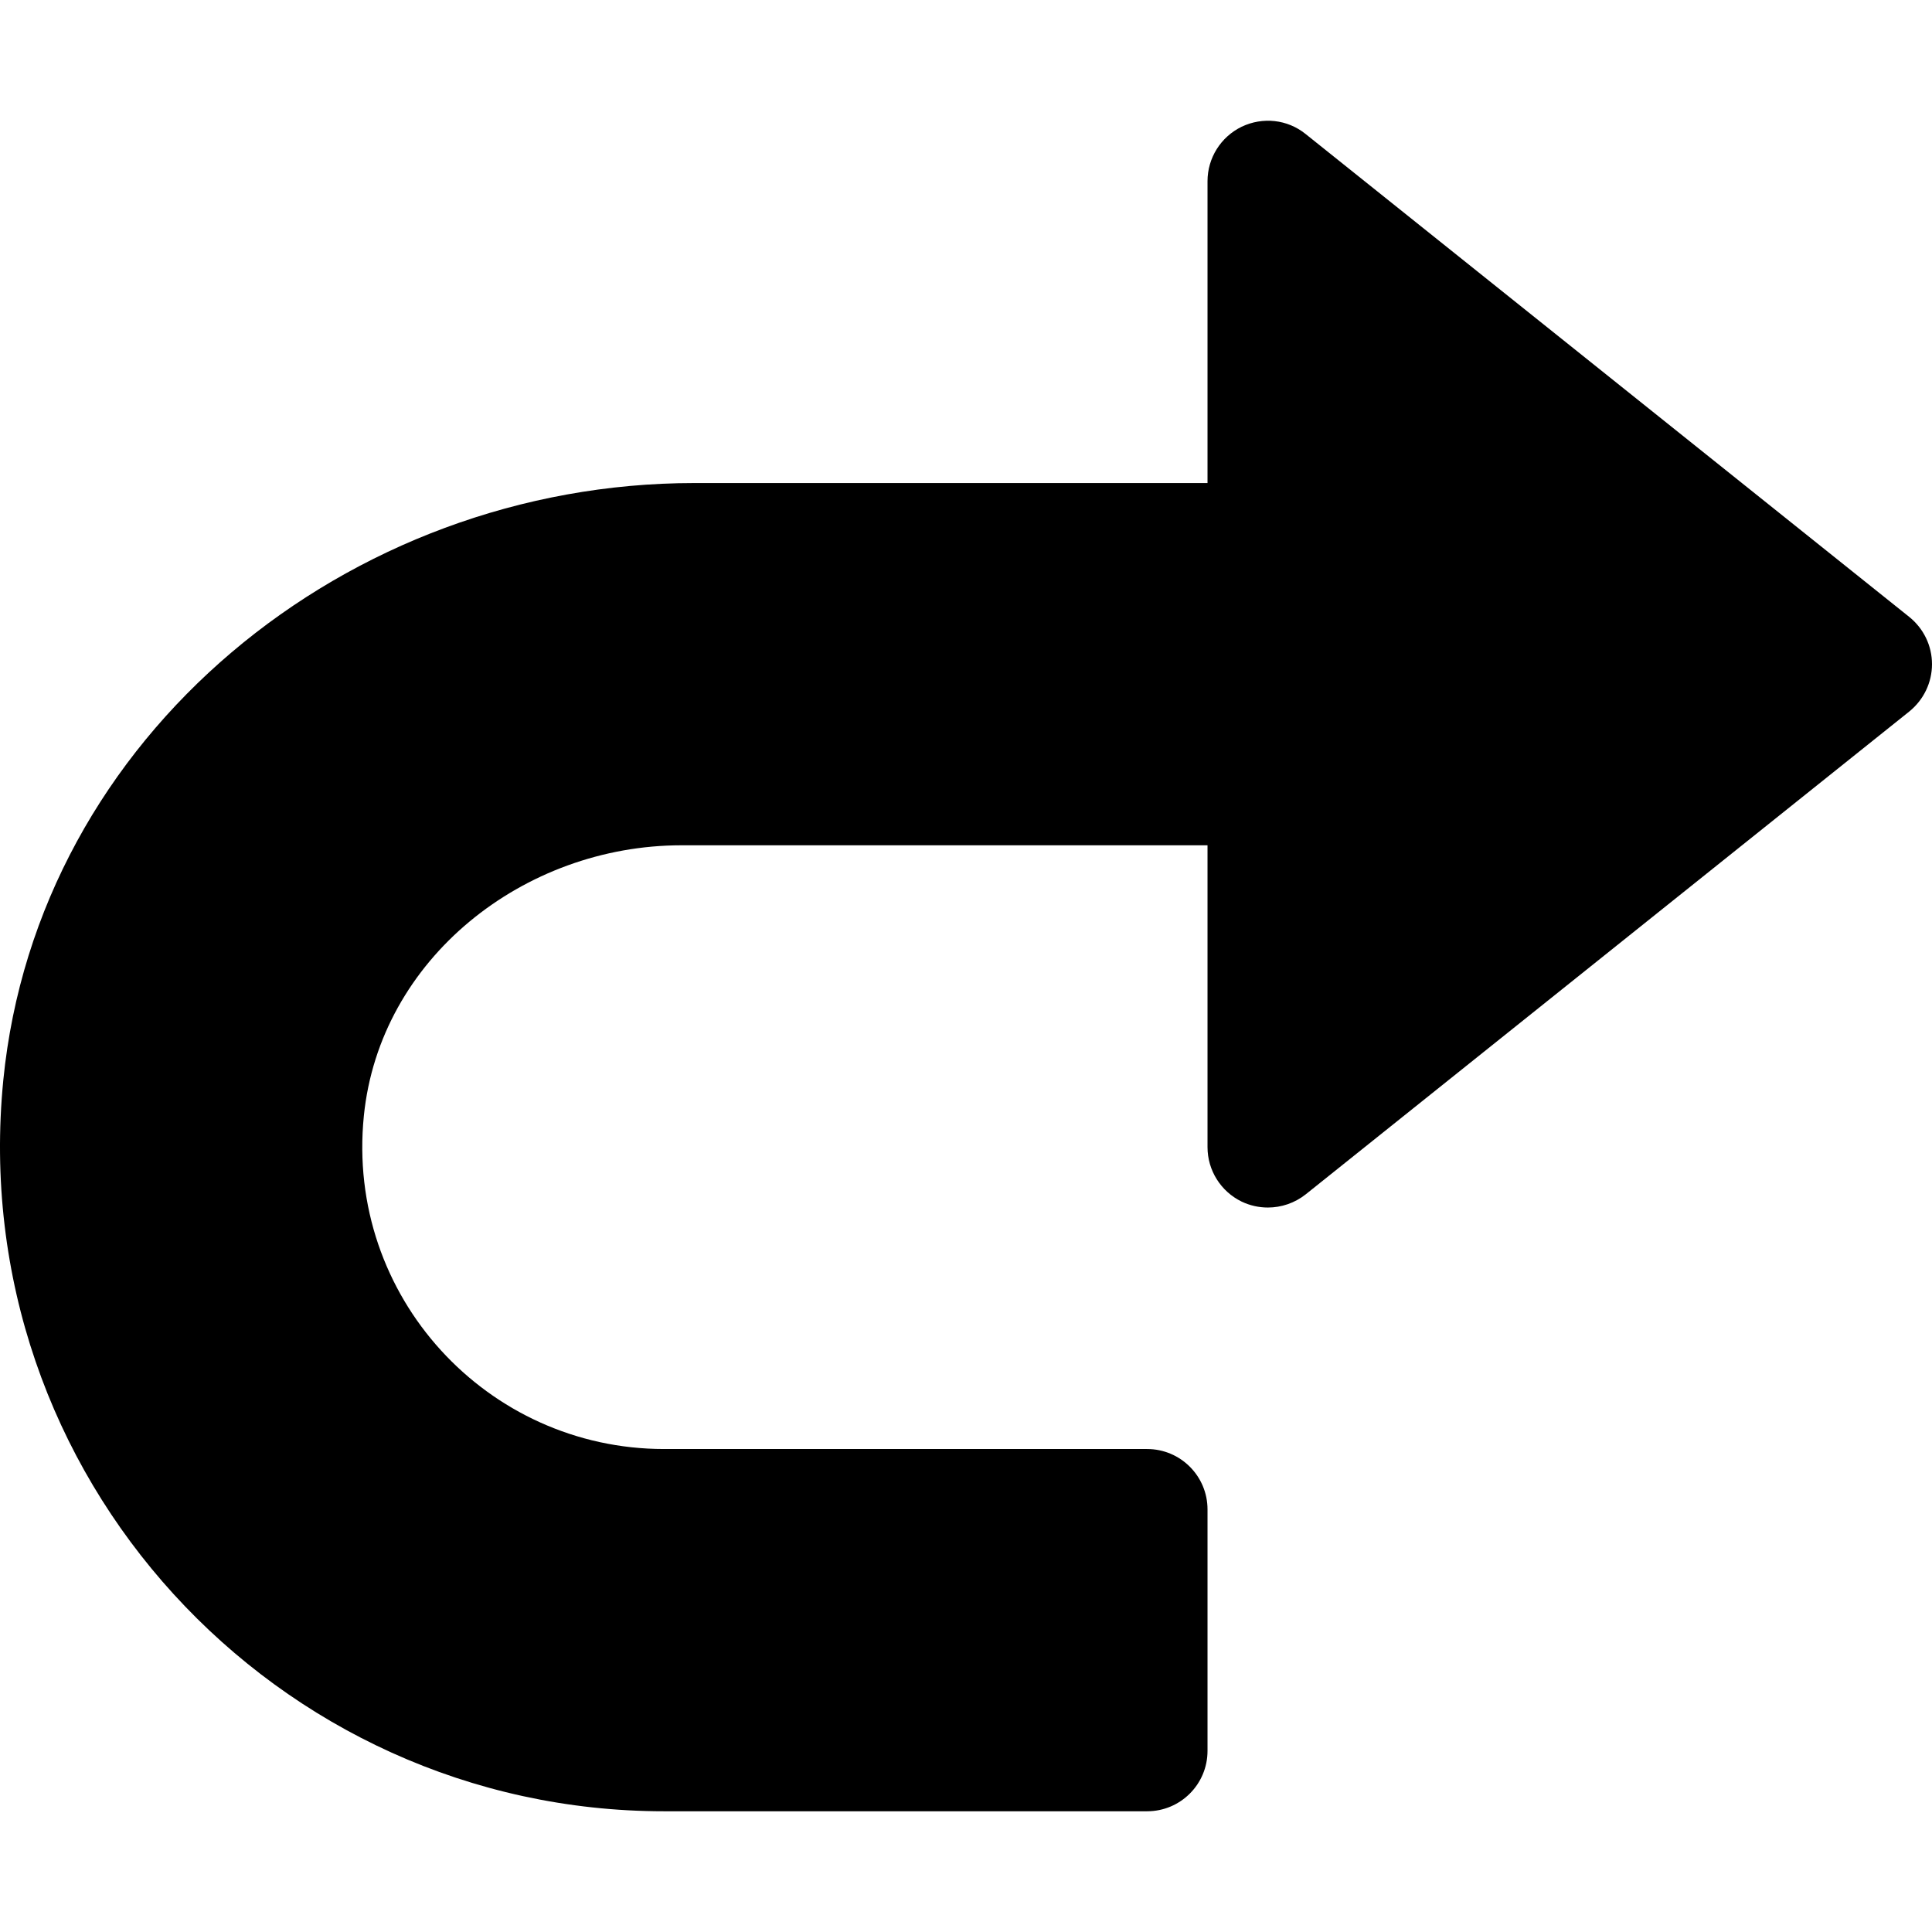
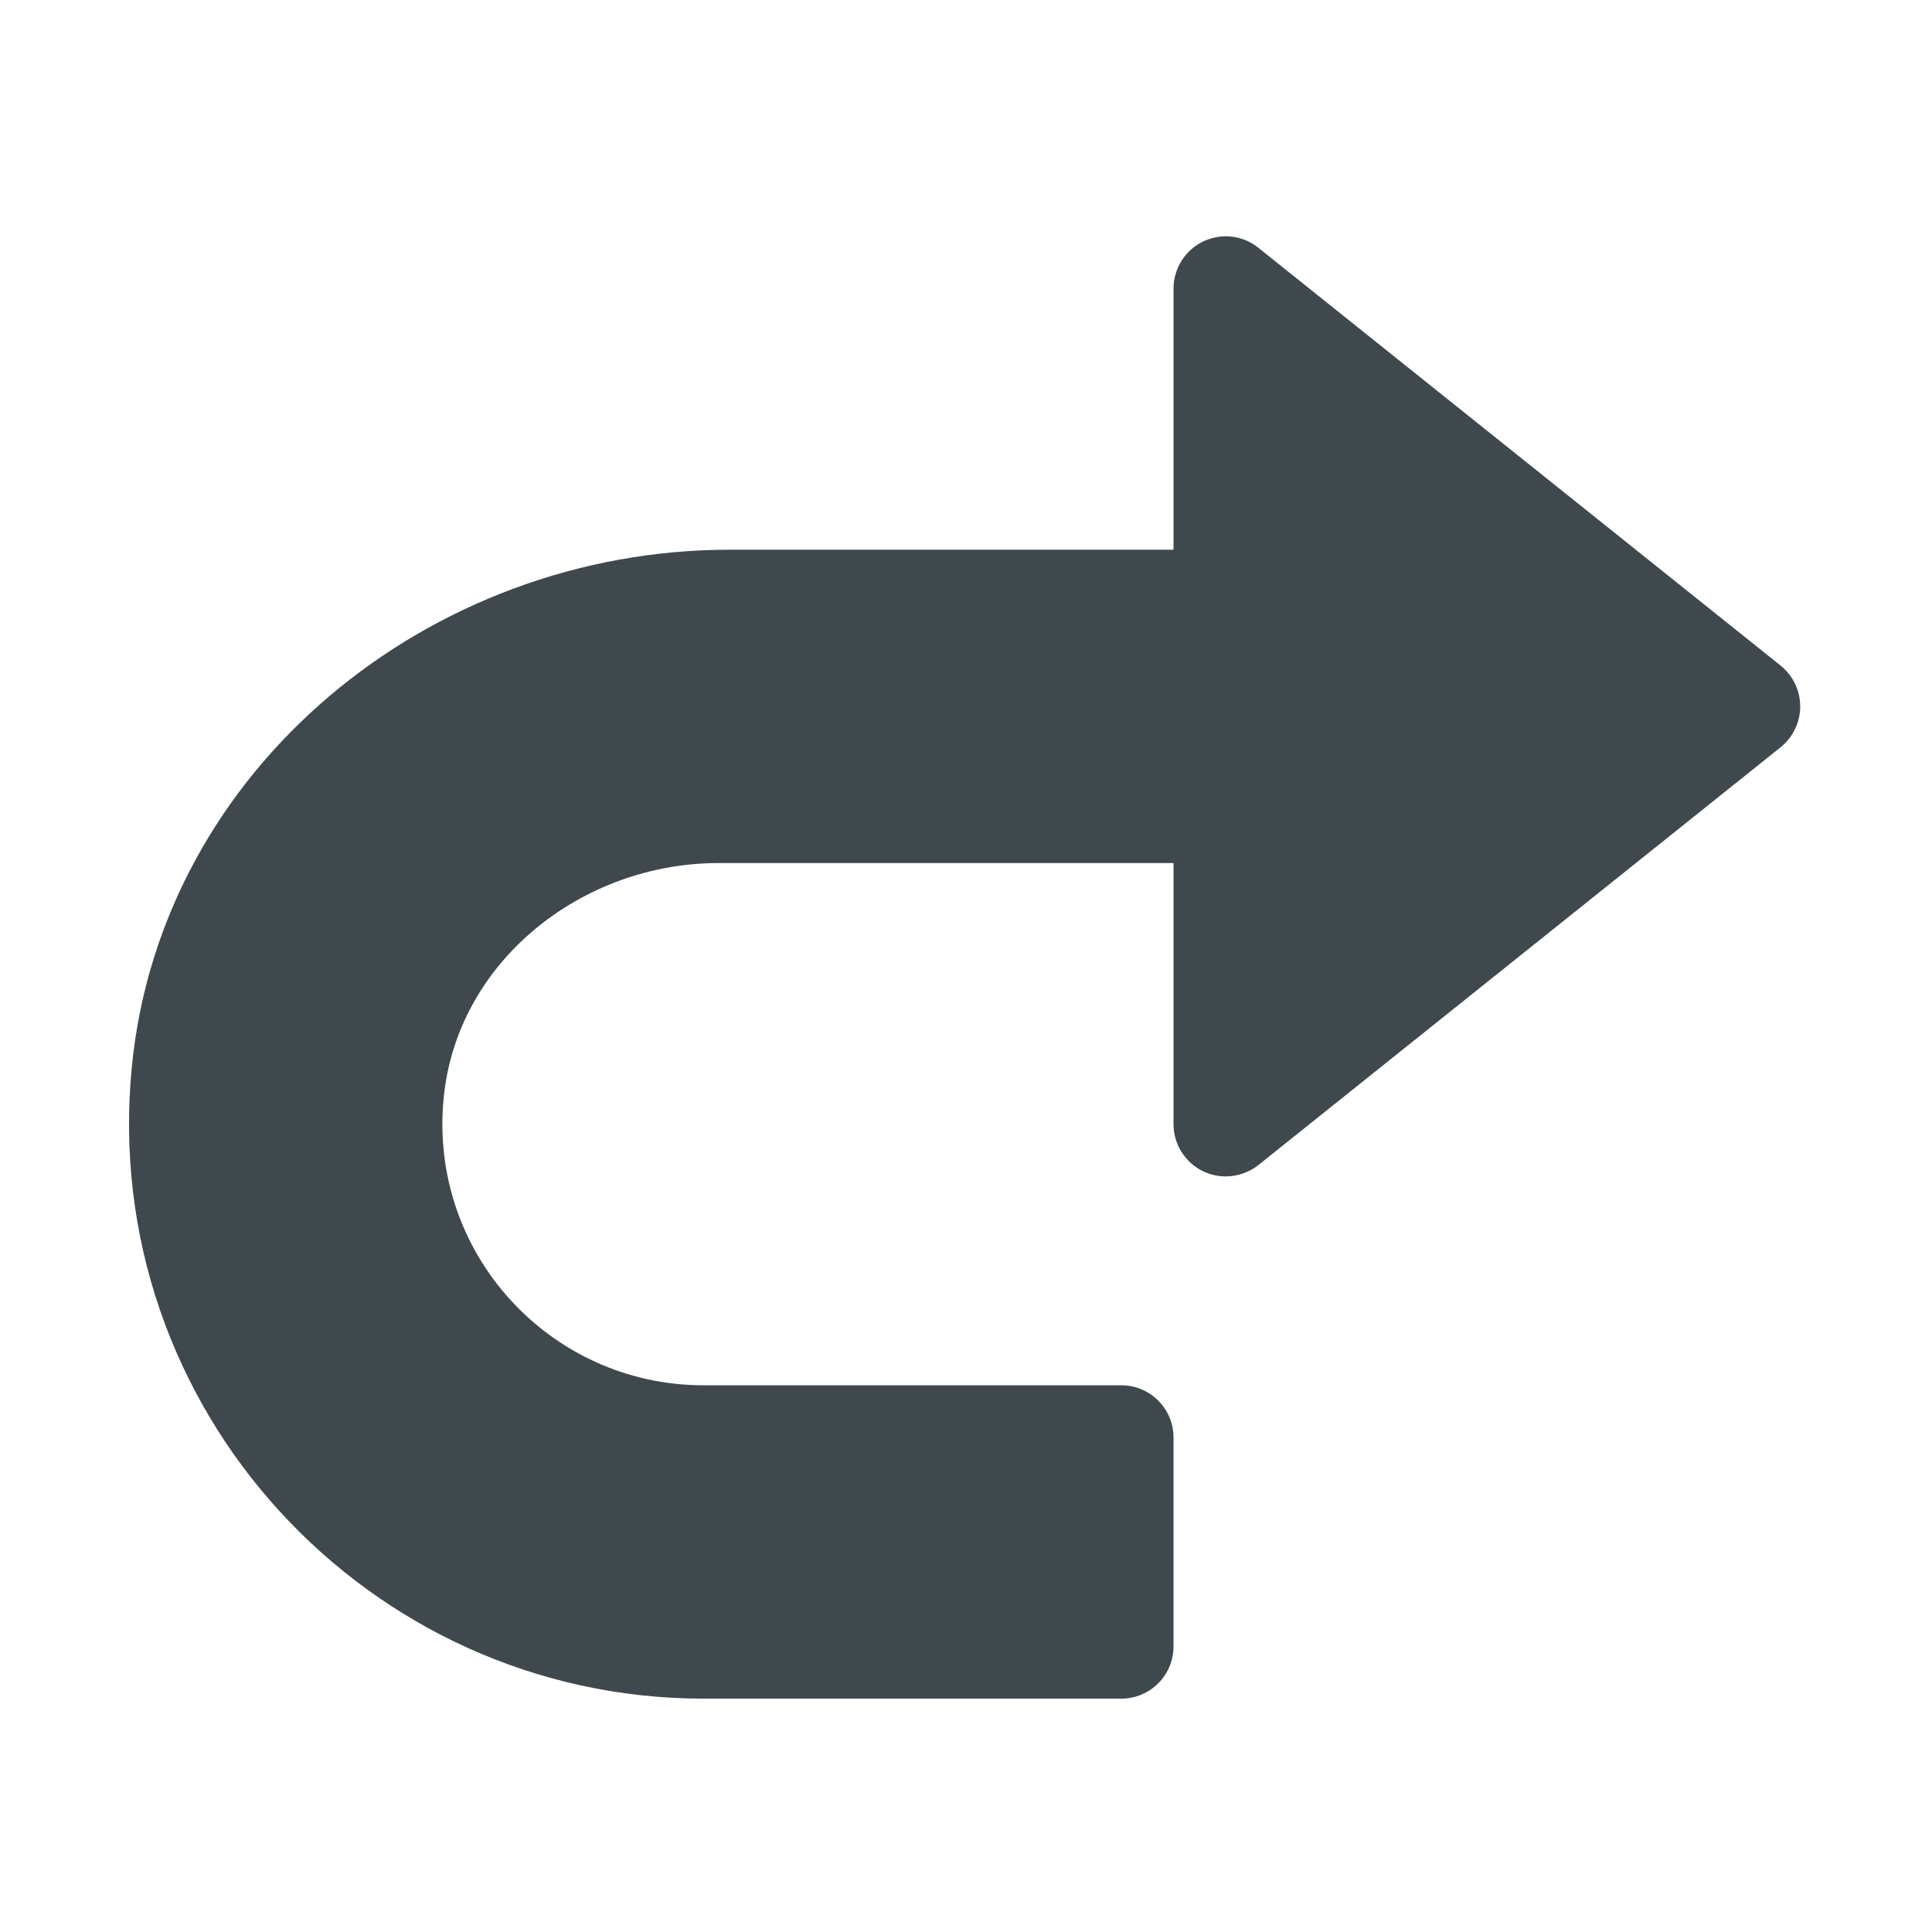
- <svg xmlns="http://www.w3.org/2000/svg" version="1.1" id="Capa_1" x="0px" y="0px" viewBox="0 0 512.011 512.011" style="enable-background:new 0 0 512.011 512.011;" xml:space="preserve">
+ <svg xmlns="http://www.w3.org/2000/svg" version="1.1" id="Capa_1" x="0px" y="0px" viewBox="0 0 24 24" xml:space="preserve" width="24" height="24">
  <defs id="defs41" />
-   <g id="g6" transform="matrix(-1,0,0,1,512.0106,0)">
-     <g id="g4">
-       <path d="M 511.136,286.255 C 502.08,194.863 419.84,128.015 328,128.015 H 192 v -80 c 0,-6.144 -3.52,-11.744 -9.056,-14.432 -5.568,-2.656 -12.128,-1.952 -16.928,1.92 l -160,128 C 2.208,166.575 0,171.151 0,176.015 c 0,4.864 2.208,9.44 5.984,12.512 l 160,128 c 2.912,2.304 6.464,3.488 10.016,3.488 2.368,0 4.736,-0.512 6.944,-1.568 5.536,-2.688 9.056,-8.288 9.056,-14.432 v -80 h 139.392 c 41.856,0 80,30.08 84.192,71.712 4.832,47.872 -32.704,88.288 -79.584,88.288 H 208 c -8.832,0 -16,7.168 -16,16 v 64 c 0,8.832 7.168,16 16,16 h 128 c 102.816,0 185.472,-88.864 175.136,-193.76 z" id="path2" />
+   <g id="g6" transform="matrix(-0.04054615,0,0,0.04054615,22.36278,1.638253)" style="fill:#3f494d;fill-opacity:1;stroke-width:24.663">
+     <g id="g4" style="fill:#3f494d;fill-opacity:1;stroke-width:24.663">
+       <path d="M 511.136,286.255 C 502.08,194.863 419.84,128.015 328,128.015 H 192 v -80 c 0,-6.144 -3.52,-11.744 -9.056,-14.432 -5.568,-2.656 -12.128,-1.952 -16.928,1.92 l -160,128 C 2.208,166.575 0,171.151 0,176.015 c 0,4.864 2.208,9.44 5.984,12.512 l 160,128 c 2.912,2.304 6.464,3.488 10.016,3.488 2.368,0 4.736,-0.512 6.944,-1.568 5.536,-2.688 9.056,-8.288 9.056,-14.432 v -80 h 139.392 c 41.856,0 80,30.08 84.192,71.712 4.832,47.872 -32.704,88.288 -79.584,88.288 H 208 c -8.832,0 -16,7.168 -16,16 v 64 c 0,8.832 7.168,16 16,16 h 128 c 102.816,0 185.472,-88.864 175.136,-193.76 z" id="path2" style="fill:#3f494d;fill-opacity:1;stroke-width:24.663" />
    </g>
  </g>
-   <g id="g8">
+   <g id="g8" transform="translate(0,-488.011)">
</g>
-   <g id="g10">
+   <g id="g10" transform="translate(0,-488.011)">
</g>
-   <g id="g12">
+   <g id="g12" transform="translate(0,-488.011)">
</g>
-   <g id="g14">
+   <g id="g14" transform="translate(0,-488.011)">
</g>
-   <g id="g16">
+   <g id="g16" transform="translate(0,-488.011)">
</g>
-   <g id="g18">
+   <g id="g18" transform="translate(0,-488.011)">
</g>
-   <g id="g20">
+   <g id="g20" transform="translate(0,-488.011)">
</g>
-   <g id="g22">
+   <g id="g22" transform="translate(0,-488.011)">
</g>
-   <g id="g24">
+   <g id="g24" transform="translate(0,-488.011)">
</g>
-   <g id="g26">
+   <g id="g26" transform="translate(0,-488.011)">
</g>
-   <g id="g28">
+   <g id="g28" transform="translate(0,-488.011)">
</g>
-   <g id="g30">
+   <g id="g30" transform="translate(0,-488.011)">
</g>
-   <g id="g32">
+   <g id="g32" transform="translate(0,-488.011)">
</g>
-   <g id="g34">
+   <g id="g34" transform="translate(0,-488.011)">
</g>
-   <g id="g36">
+   <g id="g36" transform="translate(0,-488.011)">
</g>
</svg>
